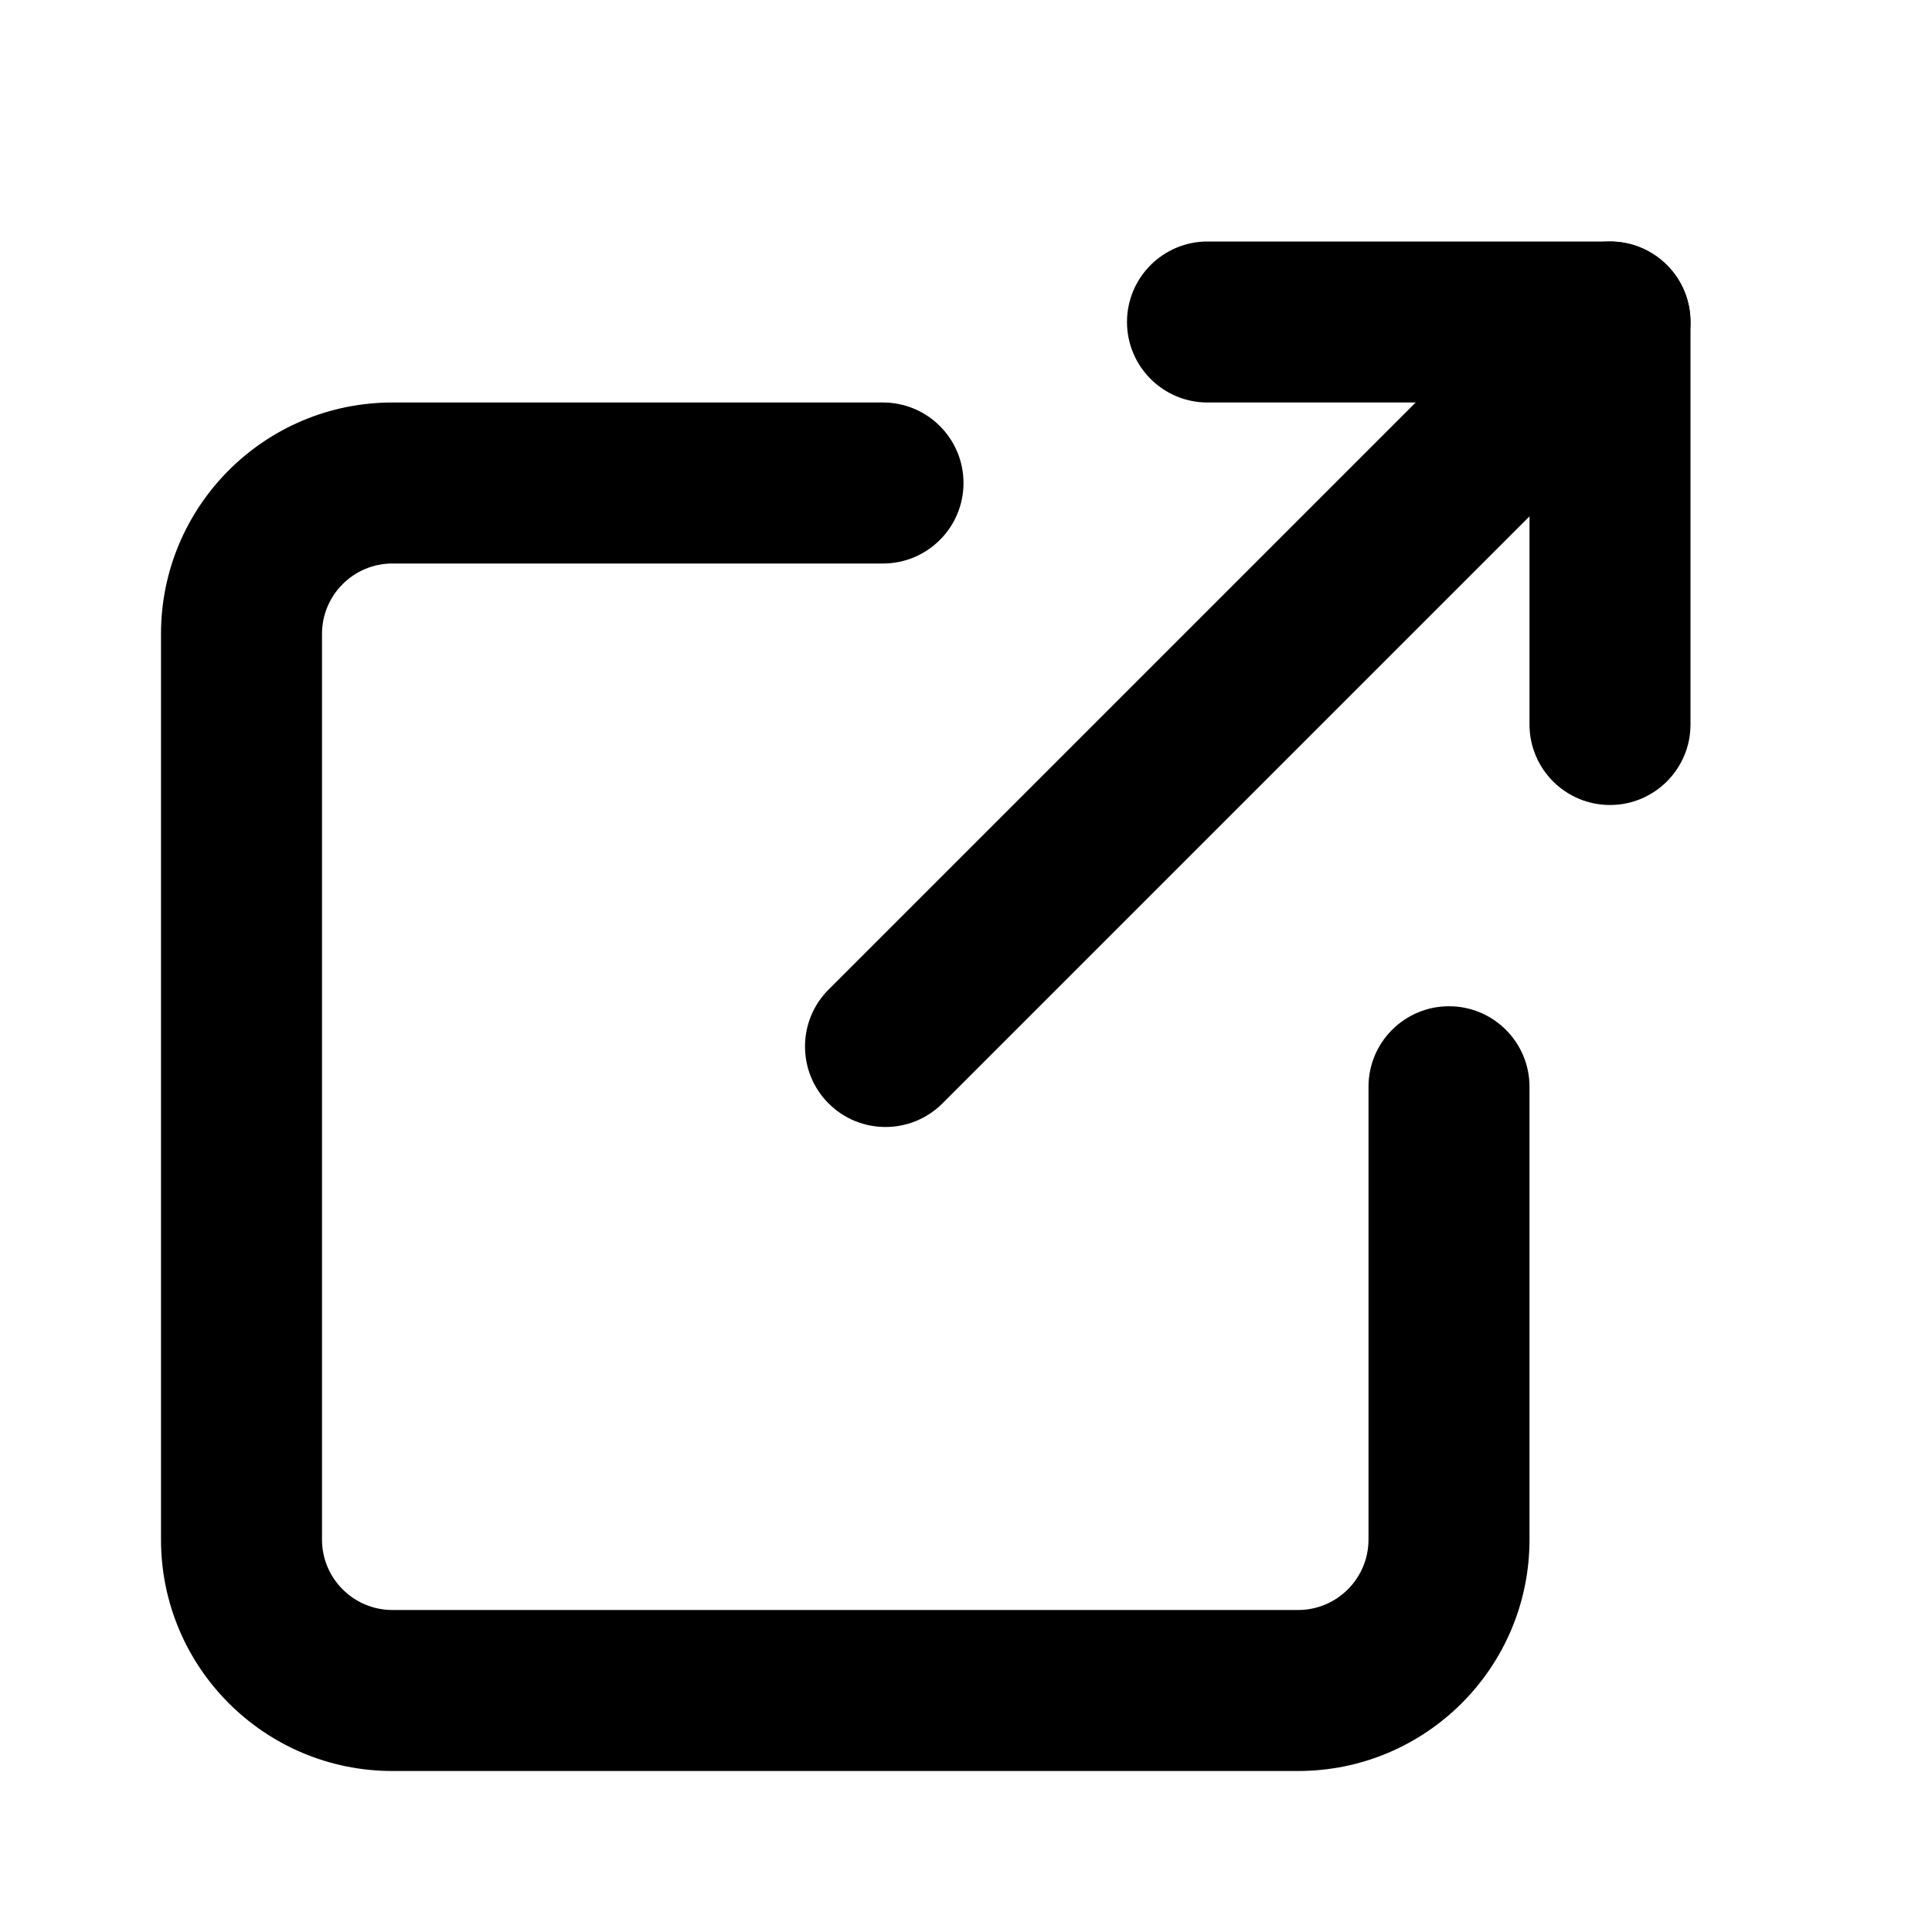
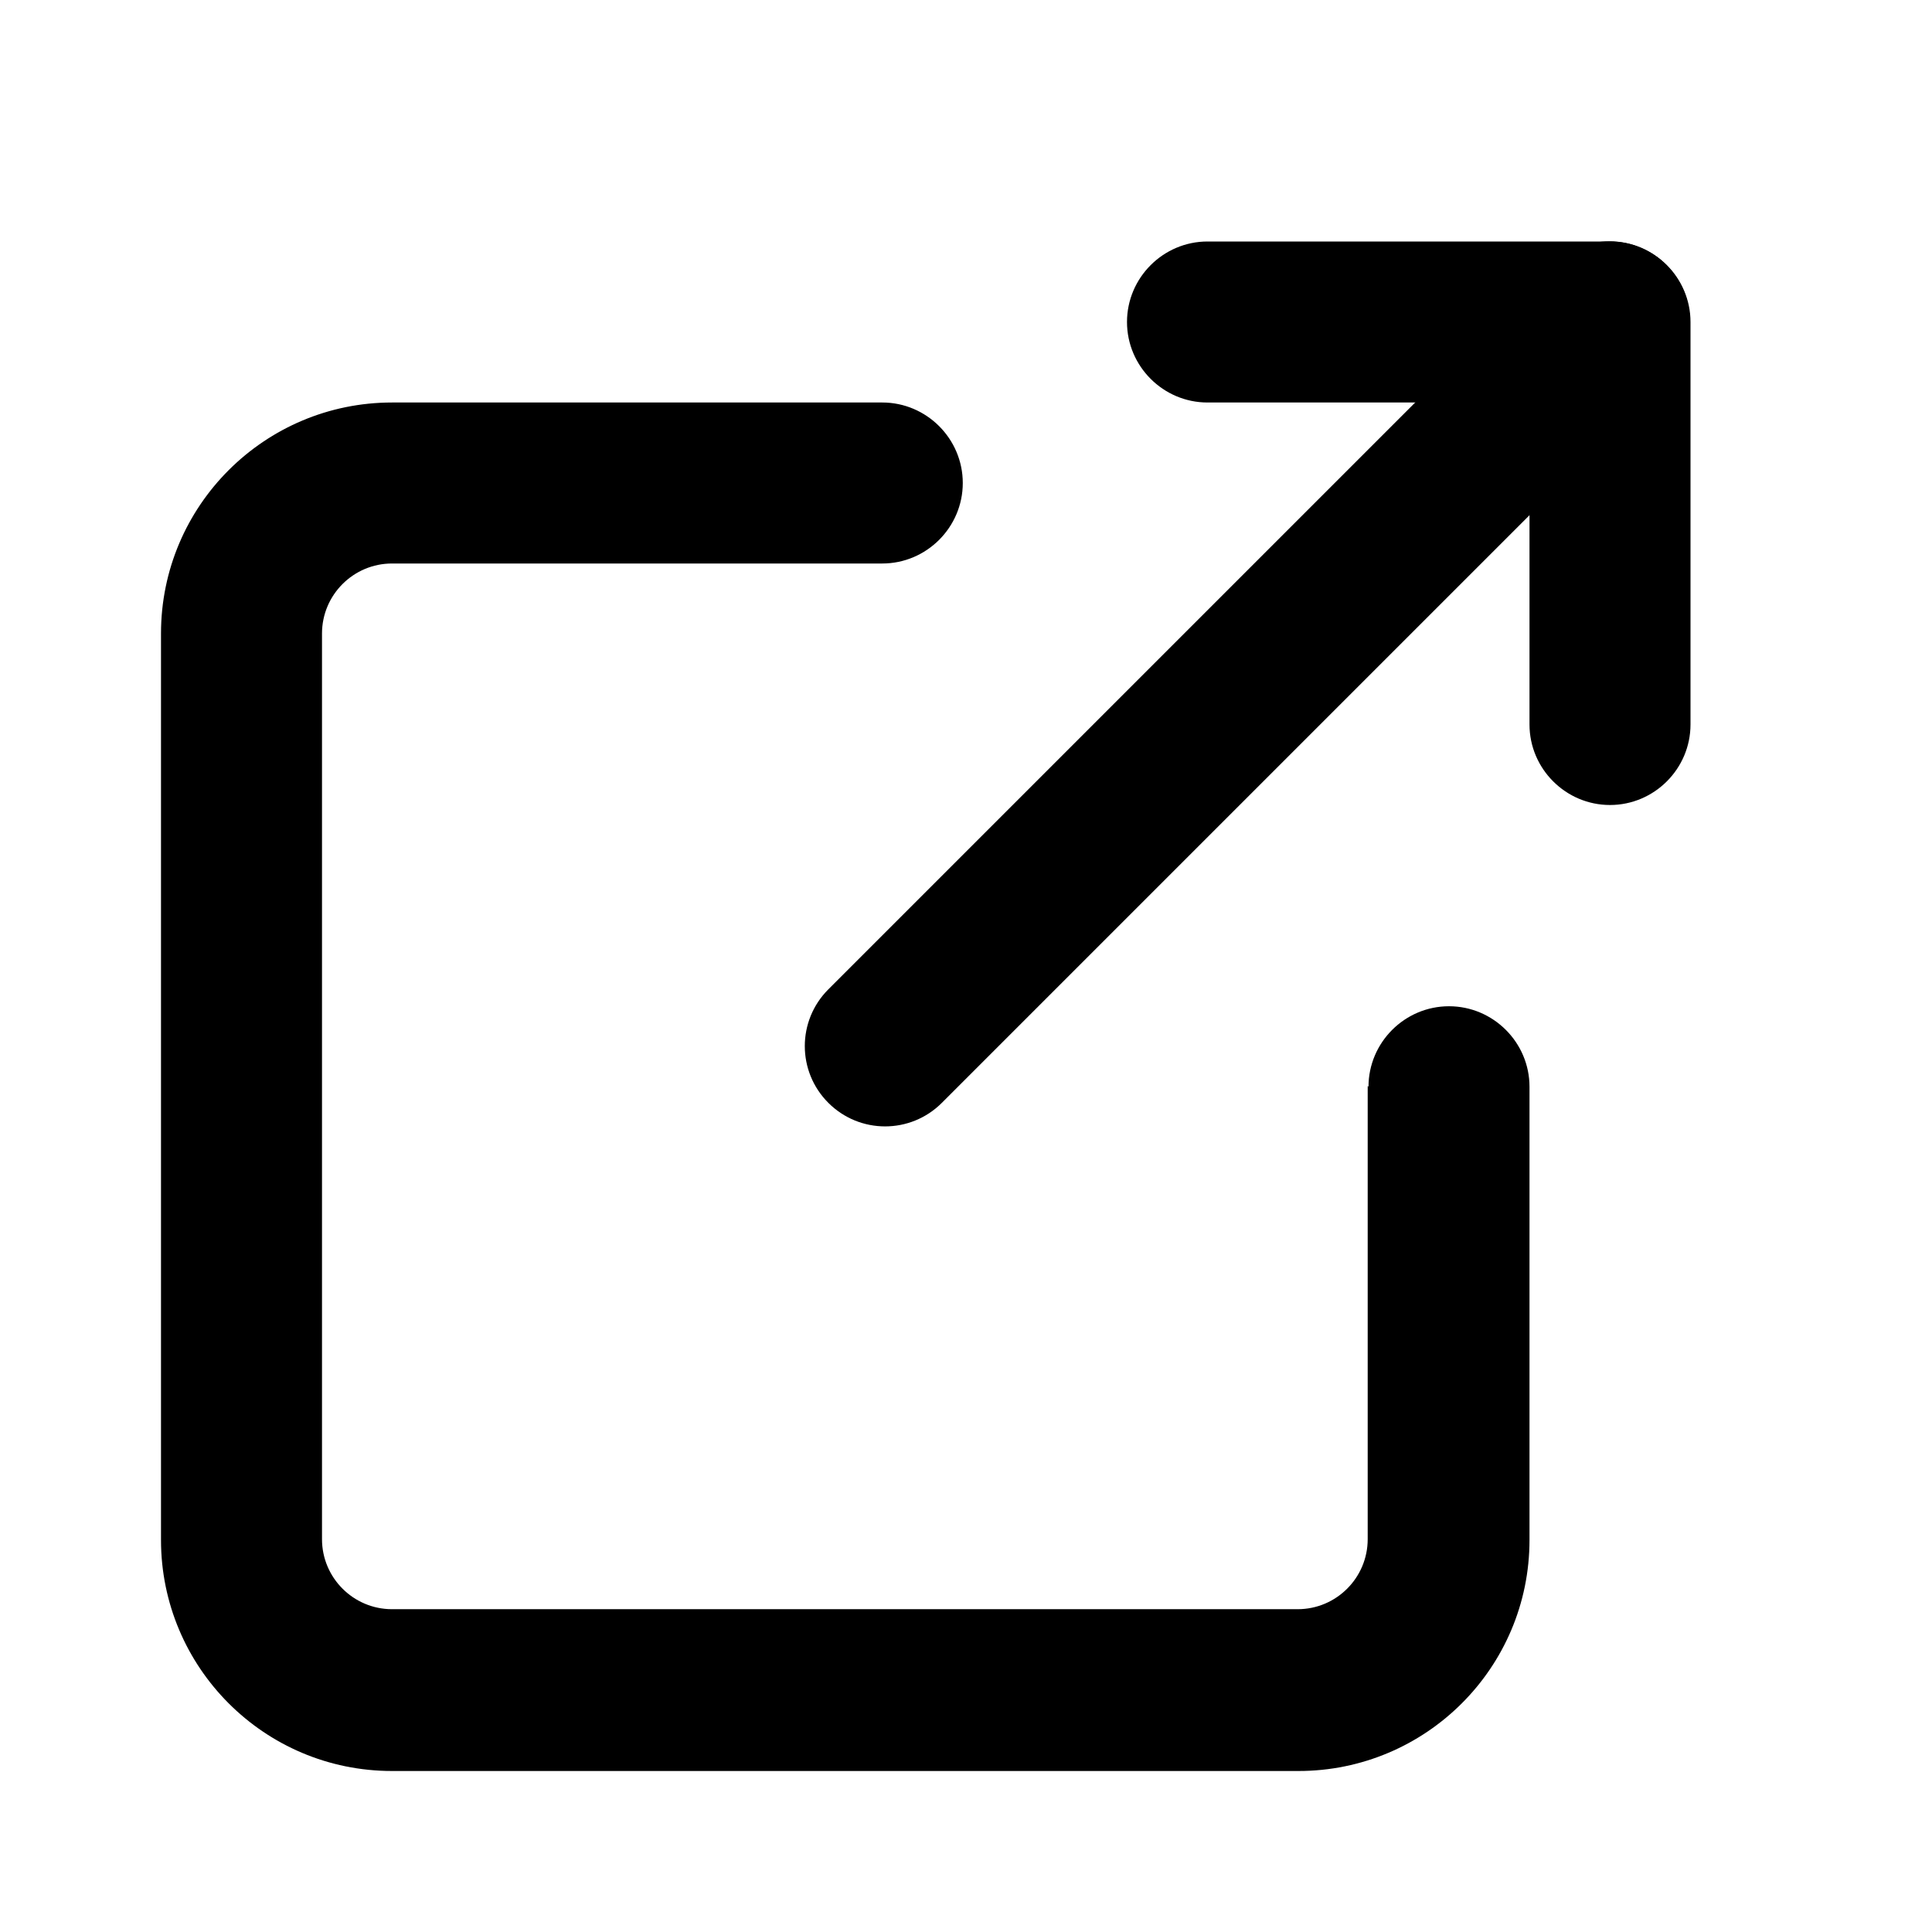
<svg xmlns="http://www.w3.org/2000/svg" viewBox="0 0 24 24">
-   <g stroke="none" stroke-width="1" fill="none" fill-rule="evenodd">
-     <path d="M14.5,2.136 C14.5,1.584 14.948,1.136 15.5,1.136 C16.052,1.136 16.5,1.584 16.5,2.136 L16.5,14.864 C16.5,15.416 16.052,15.864 15.5,15.864 C14.948,15.864 14.5,15.416 14.5,14.864 L14.5,2.136 Z" fill="#000000" fill-rule="nonzero" transform="translate(15.5, 8.5) rotate(45) translate(-15.5, -8.5) " />
-     <path d="M19,5 L15,5 C14.448,5 14,4.552 14,4 C14,3.448 14.448,3 15,3 L20,3 C20.552,3 21,3.448 21,4 L21,9 C21,9.552 20.552,10 20,10 C19.448,10 19,9.552 19,9 L19,5 Z" fill="#000000" fill-rule="nonzero" />
-     <path d="M17,13.5 C17,12.948 17.448,12.5 18,12.5 C18.552,12.5 19,12.948 19,13.5 L19,19.125 C19,20.713 17.713,22 16.125,22 L4.875,22 C3.287,22 2,20.713 2,19.125 L2,7.875 C2,6.287 3.287,5 4.875,5 C8.907,5 8.907,5 10.969,5 C11.521,5 11.969,5.448 11.969,6 C11.969,6.552 11.521,7 10.969,7 C8.907,7 8.907,7 4.875,7 C4.392,7 4,7.392 4,7.875 L4,19.125 C4,19.608 4.392,20 4.875,20 L16.125,20 C16.608,20 17,19.608 17,19.125 L17,13.5 Z" fill="#000000" fill-rule="nonzero" />
-   </g>
+   <path d="M19.29,3.29c.39-.39,1.02-.39,1.41,0s.39,1.02,0,1.41l-9,9c-.39.39-1.02.39-1.41,0s-.39-1.02,0-1.41L19.29,3.29Z" />
+   <path d="M19,5h-4c-.55,0-1-.45-1-1s.45-1,1-1h5c.55,0,1,.45,1,1v5c0,.55-.45,1-1,1s-1-.45-1-1v-4Z" />
+   <path d="M17,13.5c0-.55.45-1,1-1s1,.45,1,1v5.63c0,1.59-1.29,2.87-2.87,2.87H4.87c-1.59,0-2.87-1.29-2.87-2.87V7.87c0-1.59,1.29-2.87,2.87-2.87q4.03,0,6.09,0c.55,0,1,.45,1,1s-.45,1-1,1q-2.06,0-6.09,0c-.48,0-.87.39-.87.87v11.25c0,.48.39.87.87.87h11.25c.48,0,.87-.39.87-.87v-5.63Z" />
</svg>
